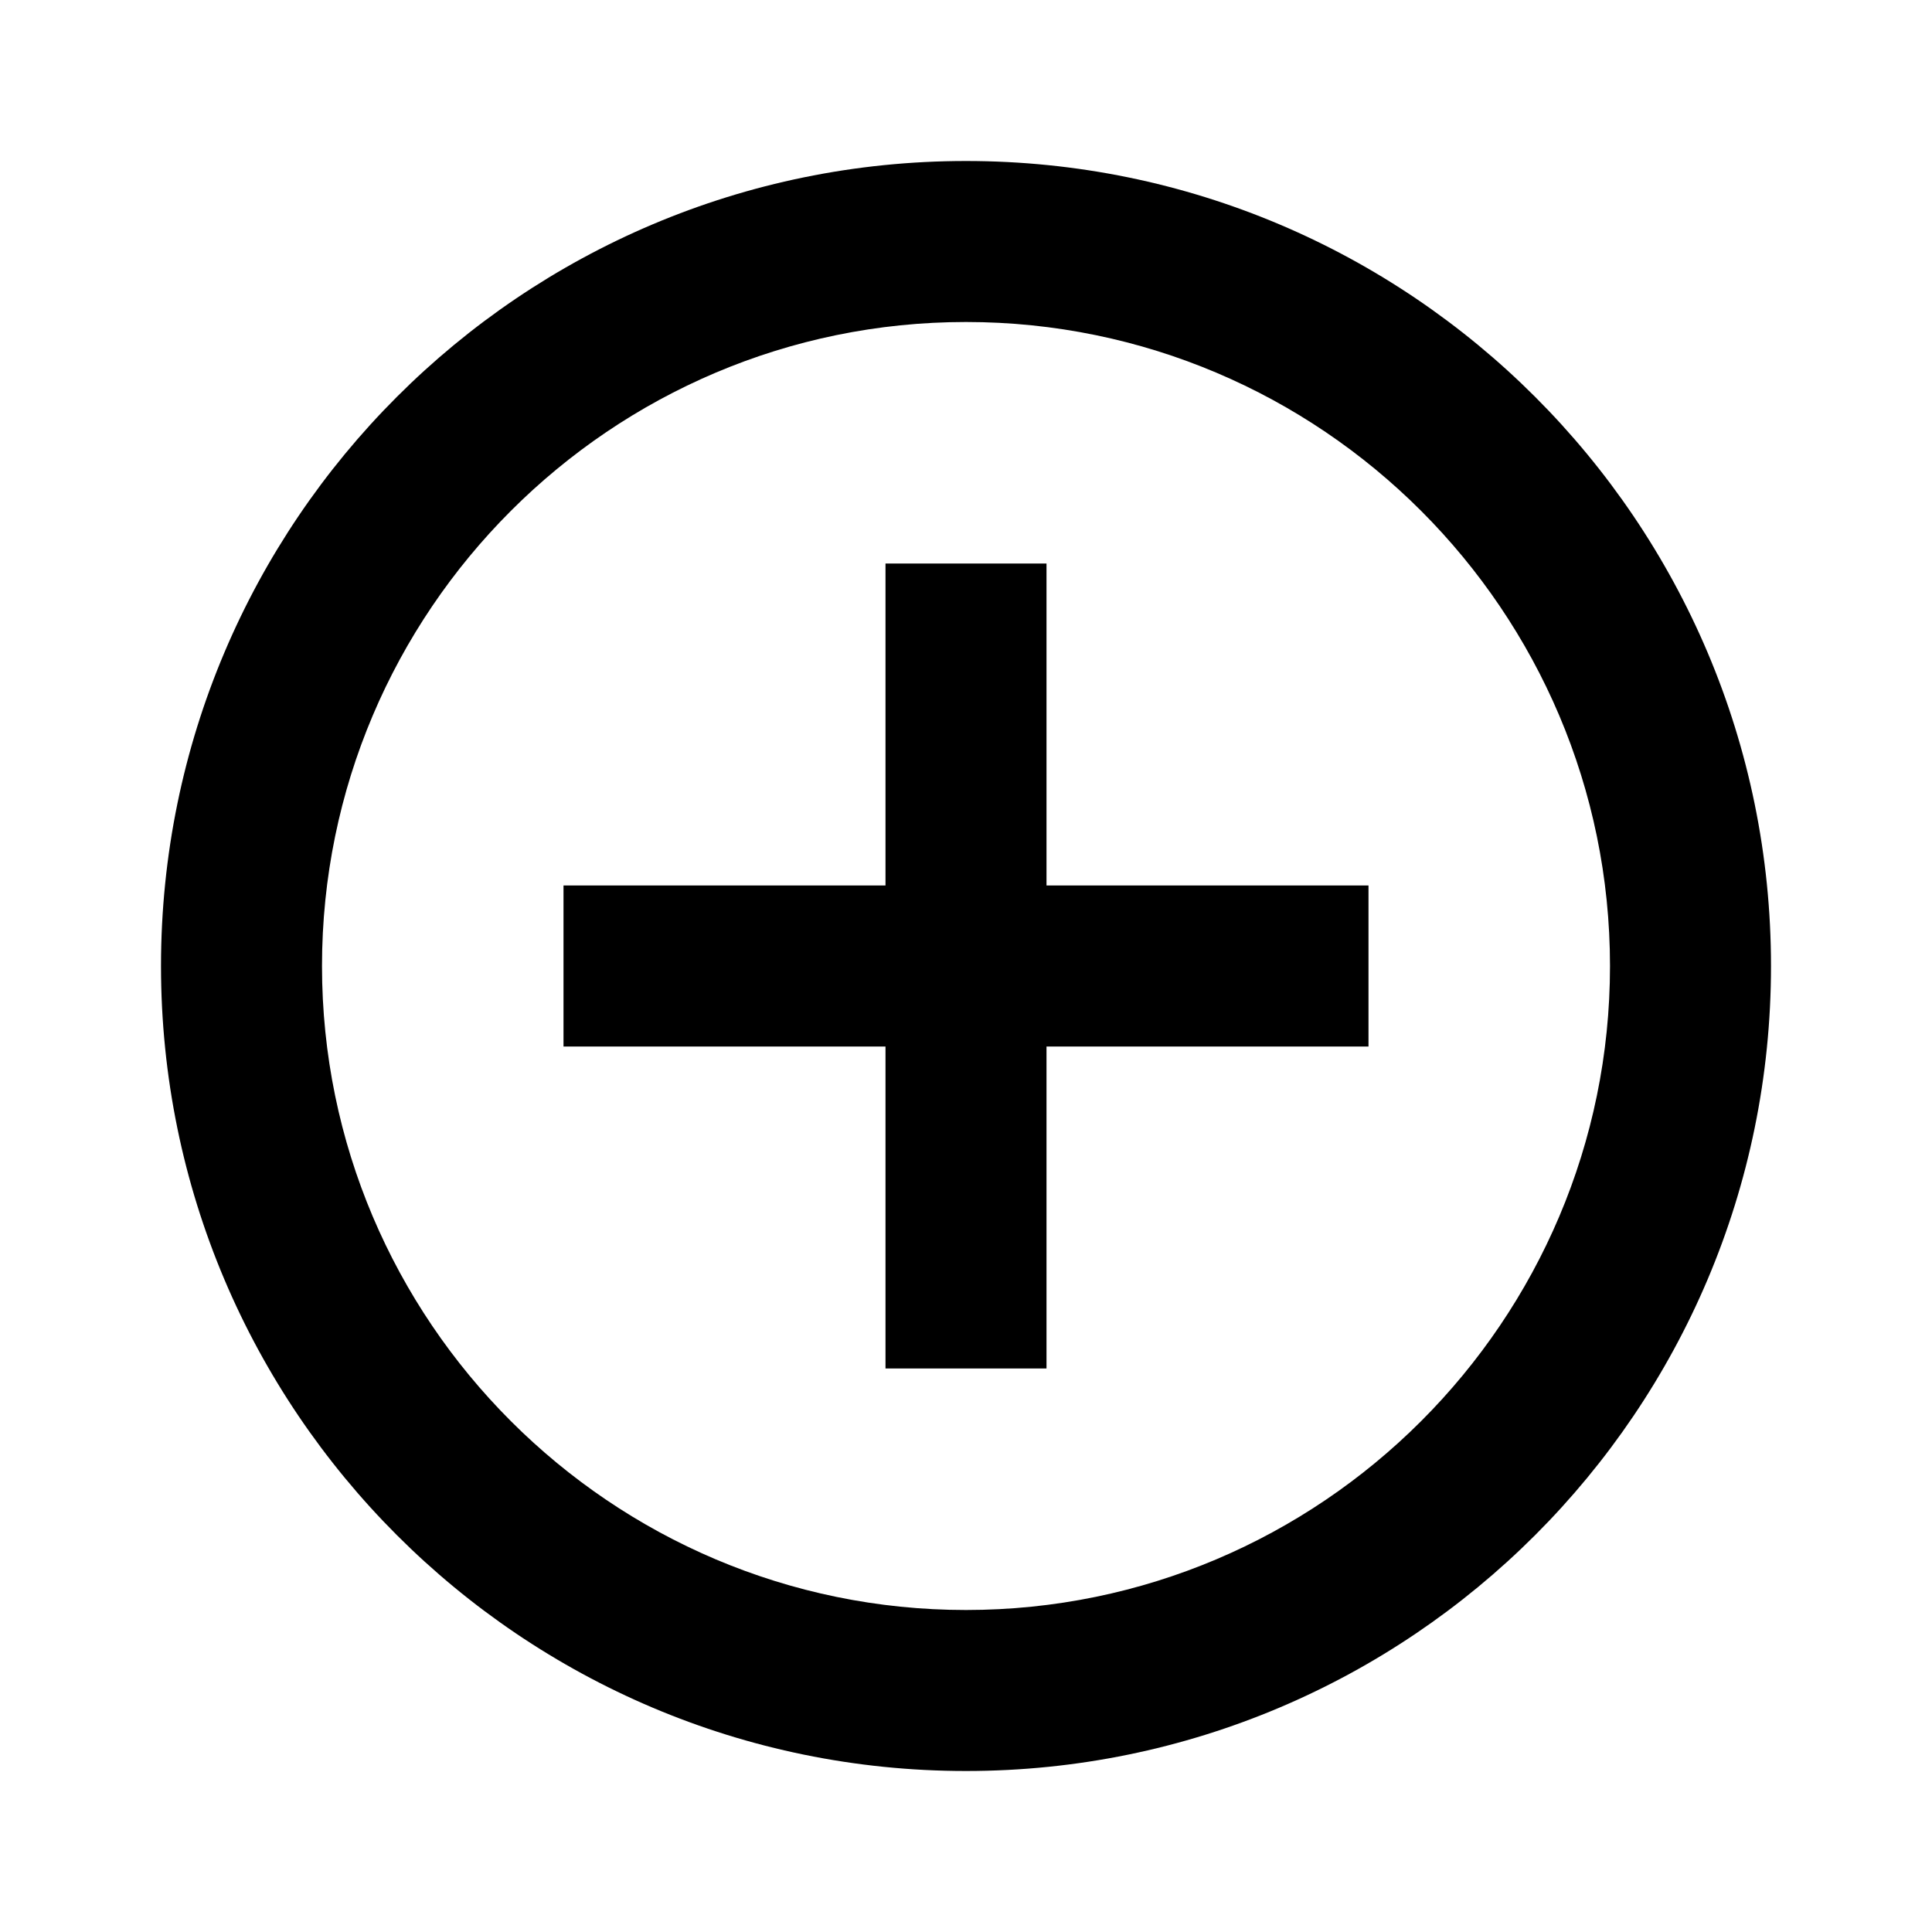
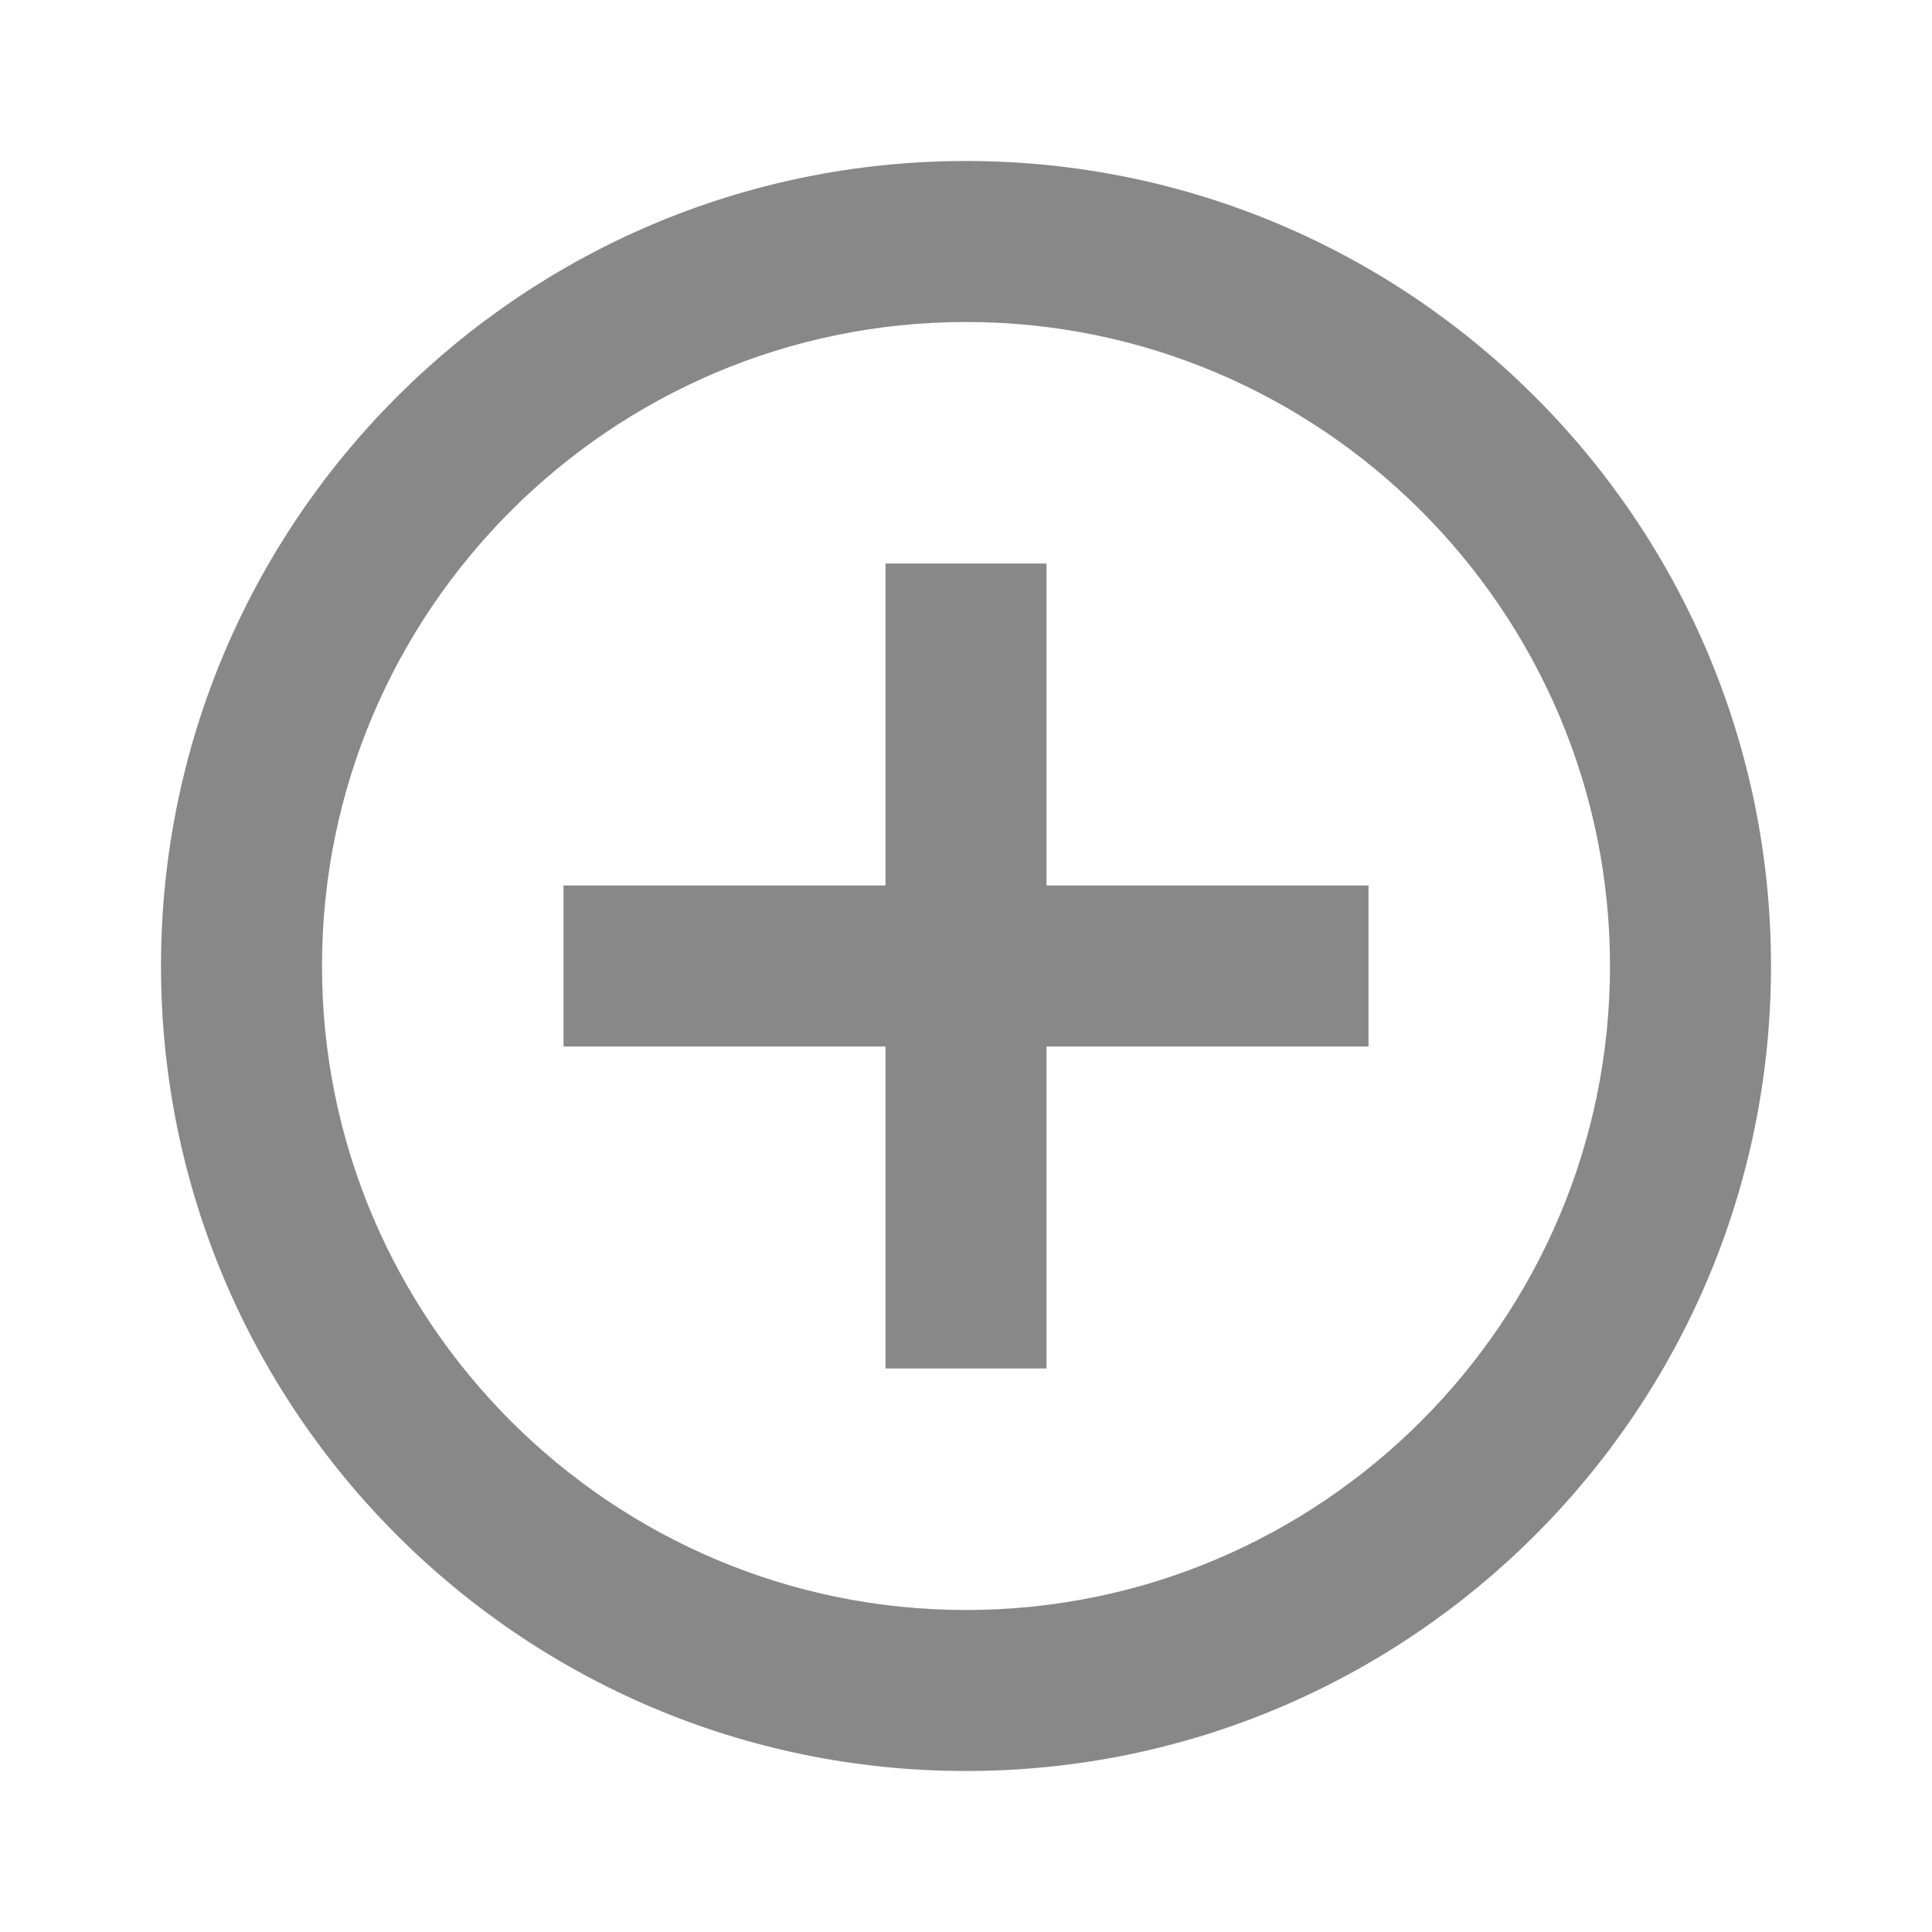
<svg xmlns="http://www.w3.org/2000/svg" width="24" height="24" viewBox="0 0 24 24">
-   <path d="M13 7h-2v4H7v2h4v4h2v-4h4v-2h-4V7zm-1-5C6.48 2 2 6.48 2 12s4.48 10 10 10 10-4.48 10-10S17.52 2 12 2zm0 18c-4.41 0-8-3.59-8-8s3.59-8 8-8 8 3.59 8 8-3.59 8-8 8z" />
+   <path d="M13 7h-2v4H7v2h4v4h2v-4h4v-2h-4V7zm-1-5C6.48 2 2 6.48 2 12s4.48 10 10 10 10-4.48 10-10S17.52 2 12 2zm0 18c-4.41 0-8-3.59-8-8s3.59-8 8-8 8 3.59 8 8-3.59 8-8 8z" fill="#888" />
</svg>
